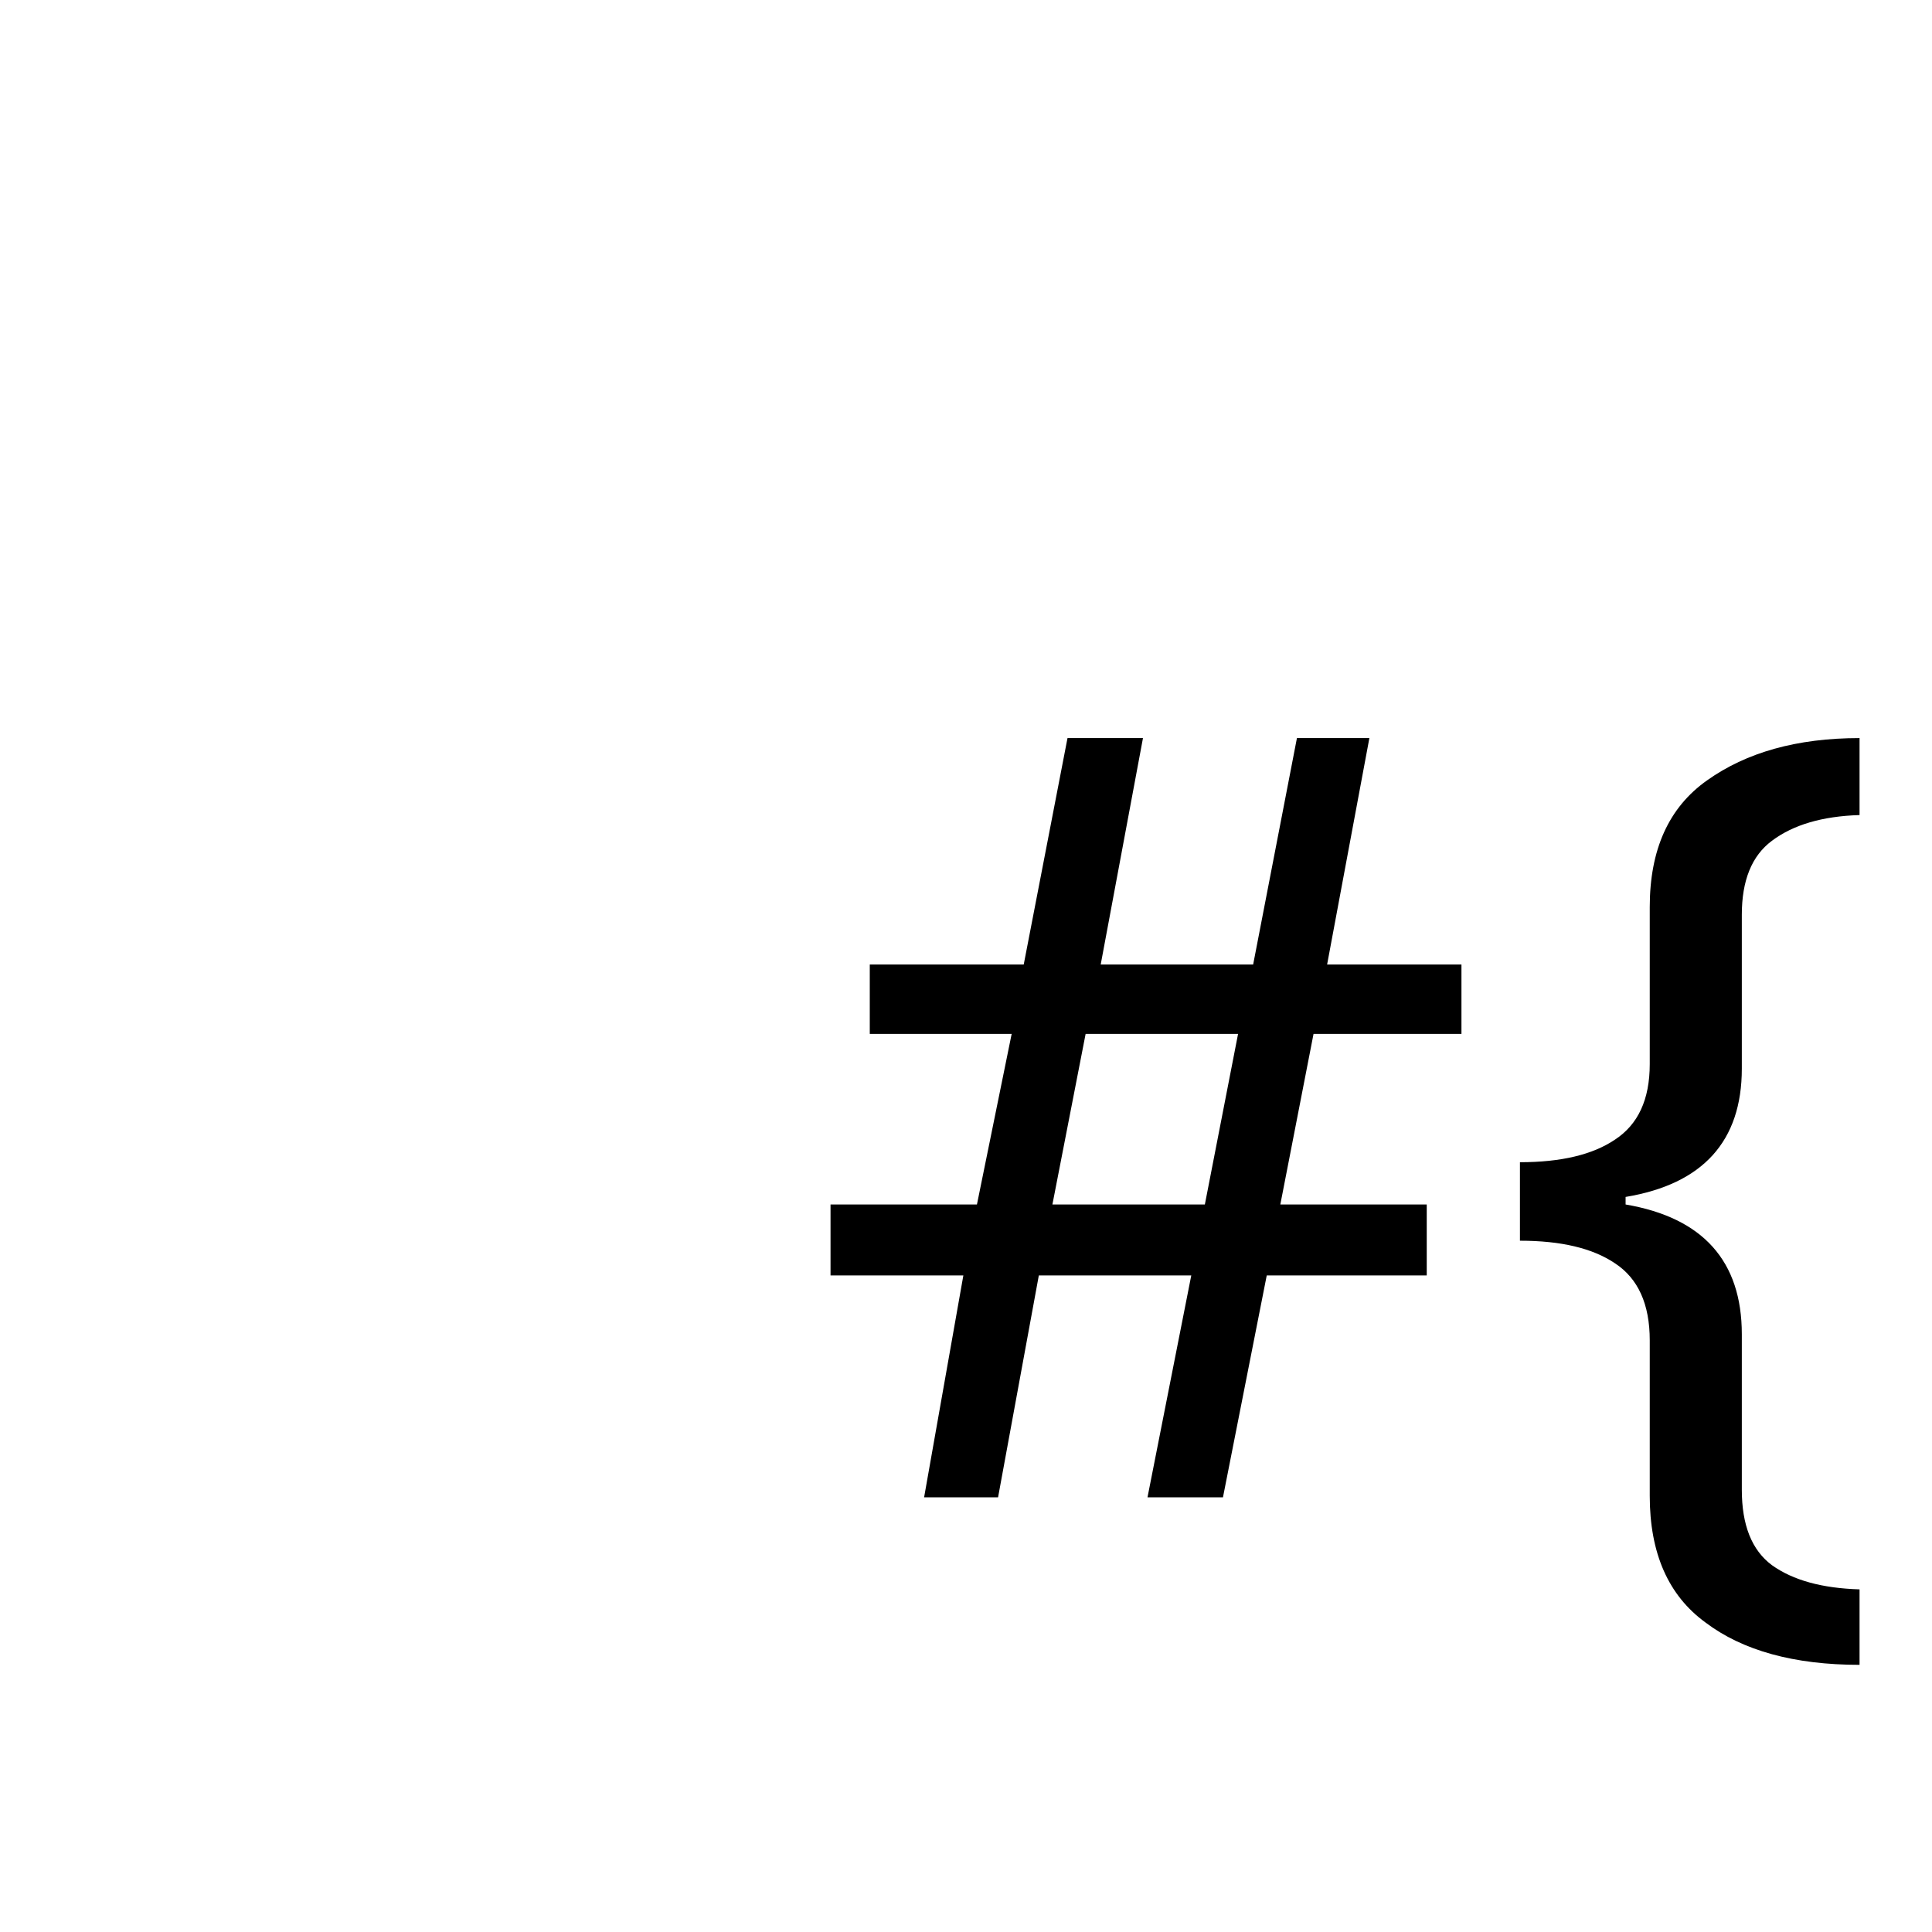
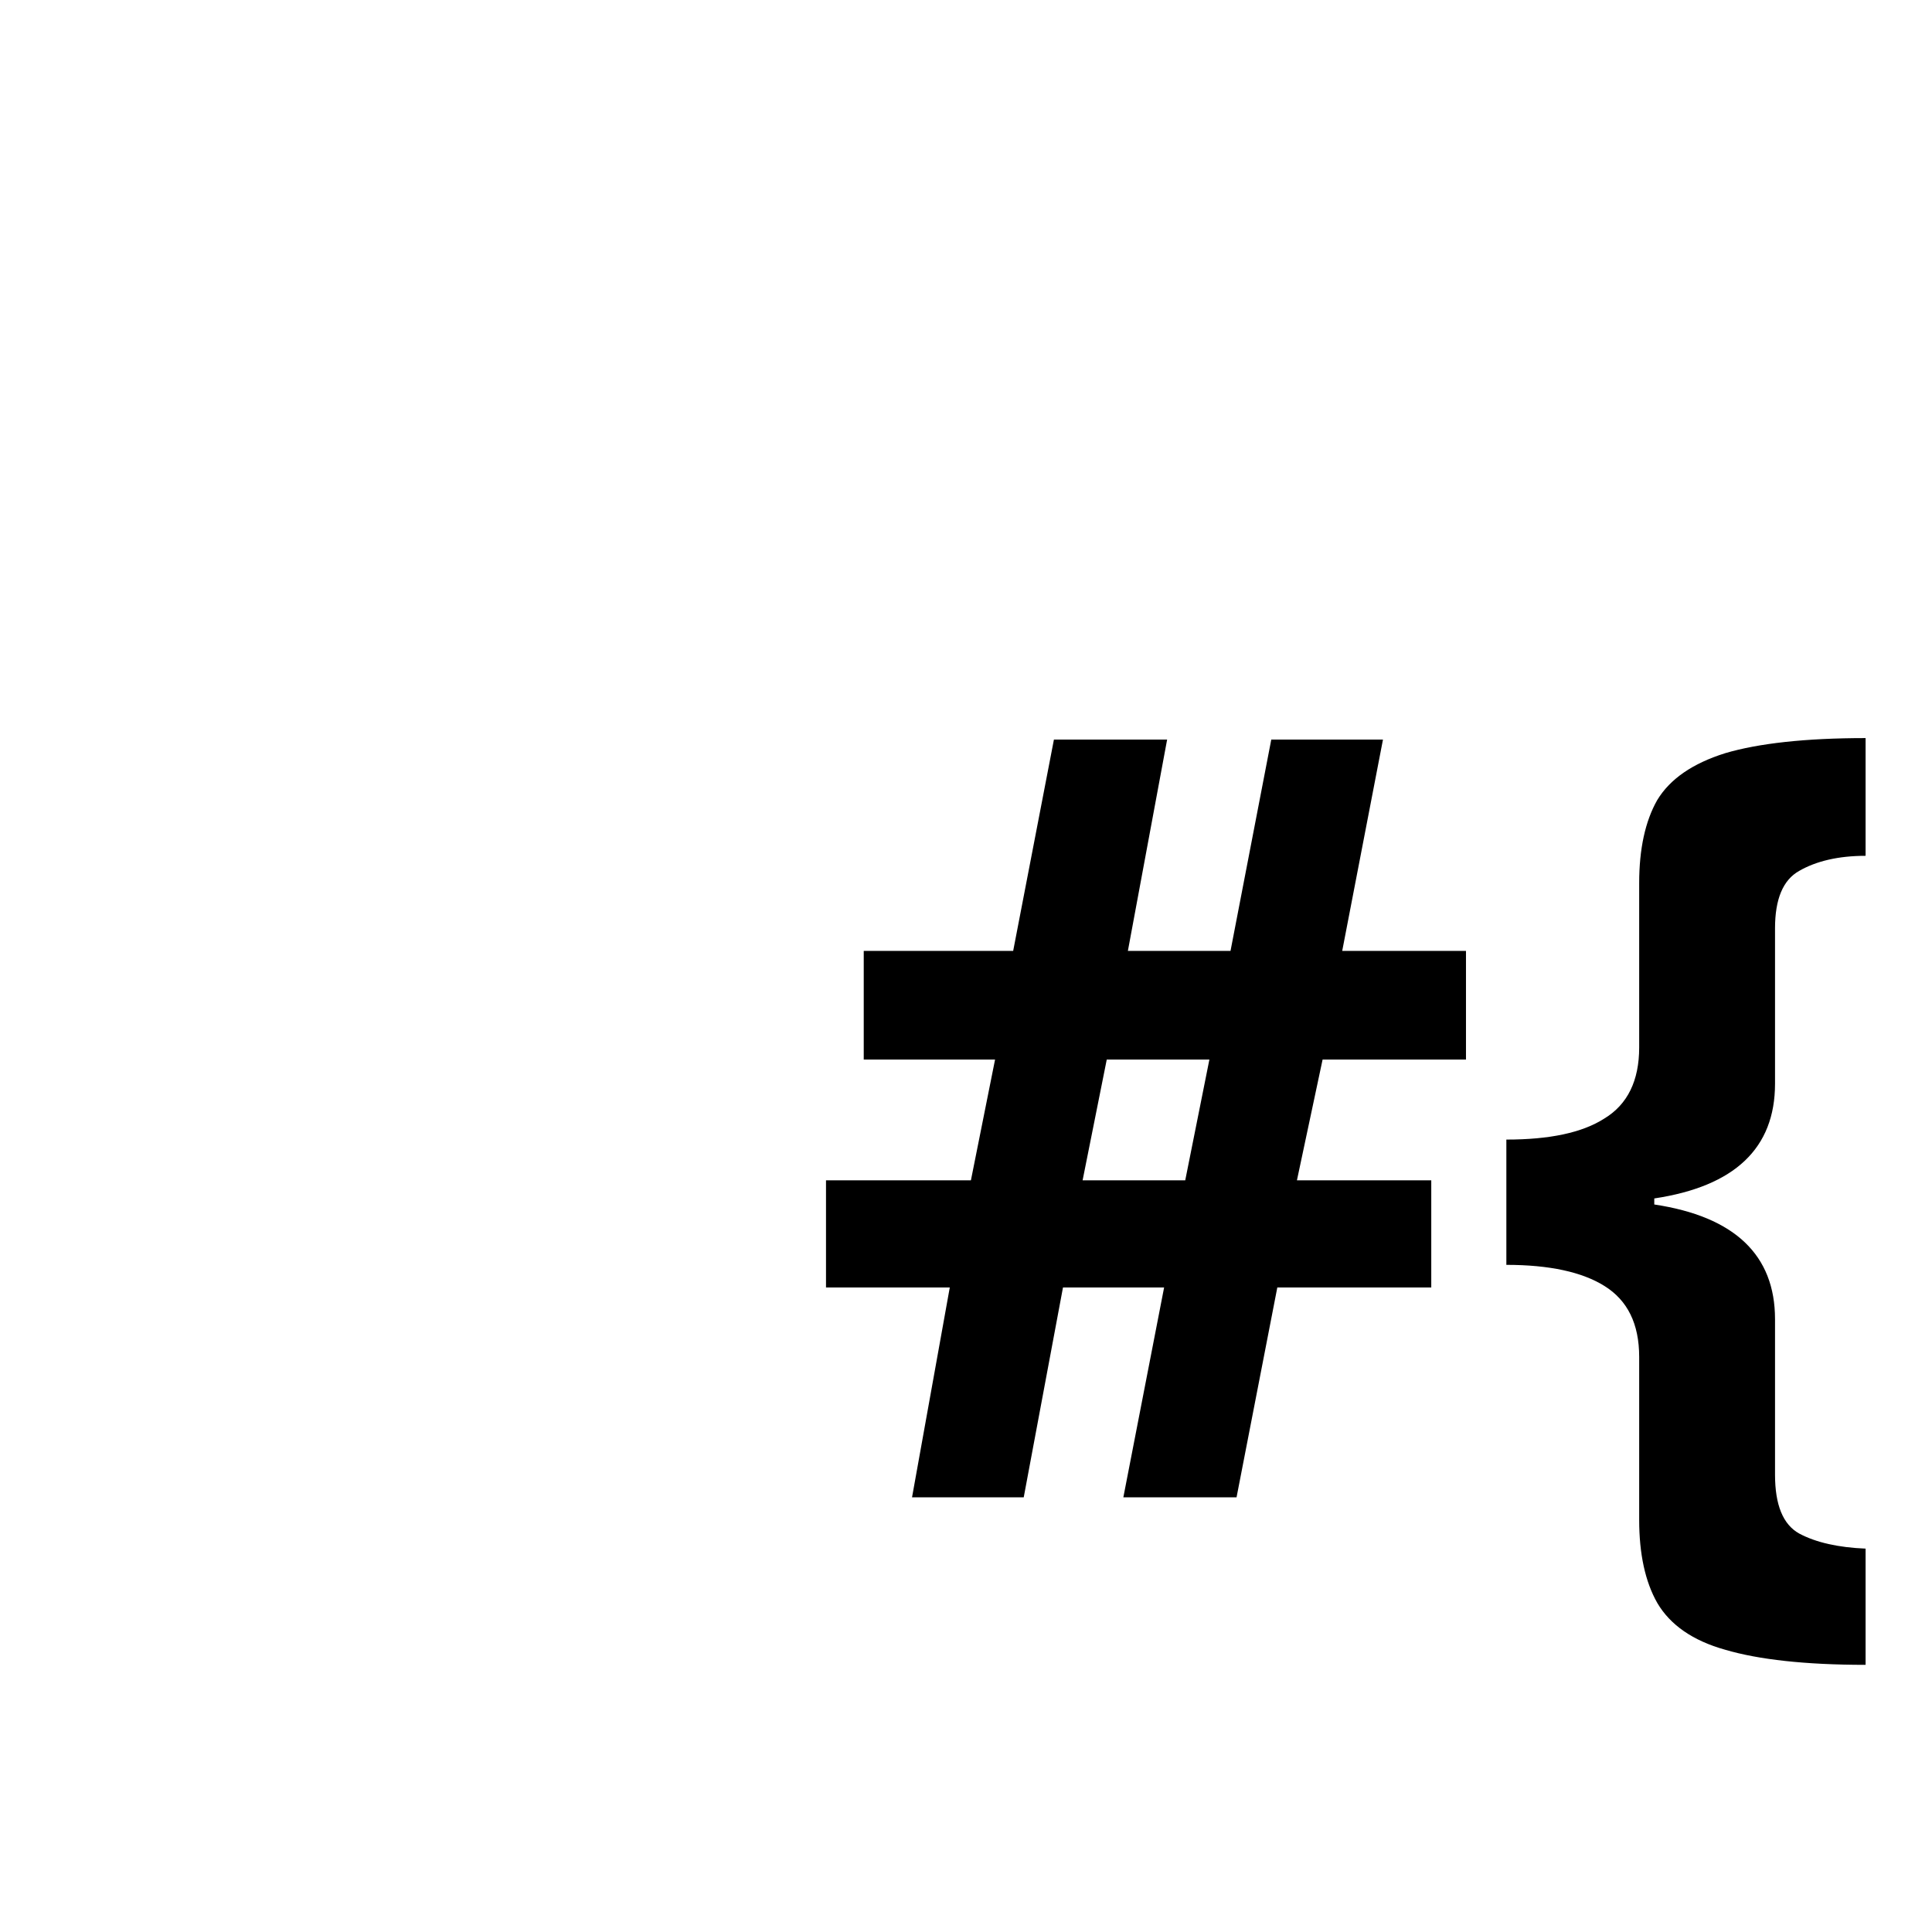
<svg xmlns="http://www.w3.org/2000/svg" width="20px" height="20px" viewBox="0 0 20 20" version="1.1">
  <g stroke="none" stroke-width="1" fill="none" fill-rule="evenodd">
    <g stroke-width="1" fill-rule="evenodd" transform="translate(1, 1)" stroke="#{color}" stroke-linecap="round" stroke-linejoin="round">
      <polygon stroke-width="2" points="17.936 18 0.579 18 1.157 3.6 17.357 3.6" />
      <path d="M5.786,5.4 C5.786,3.6 5.901,0 9.257,0 C12.613,0 12.729,3.6 12.729,5.4" stroke-width="2" />
    </g>
-     <text font-size="11" font-weight="normal" fill="#000000" font-family="Oswald">
+     <text font-size="11" font-weight="bold" fill="#000000" font-family="Oswald">
      <tspan x="8.318" y="15.5">#{count}</tspan>
    </text>
  </g>
</svg>
